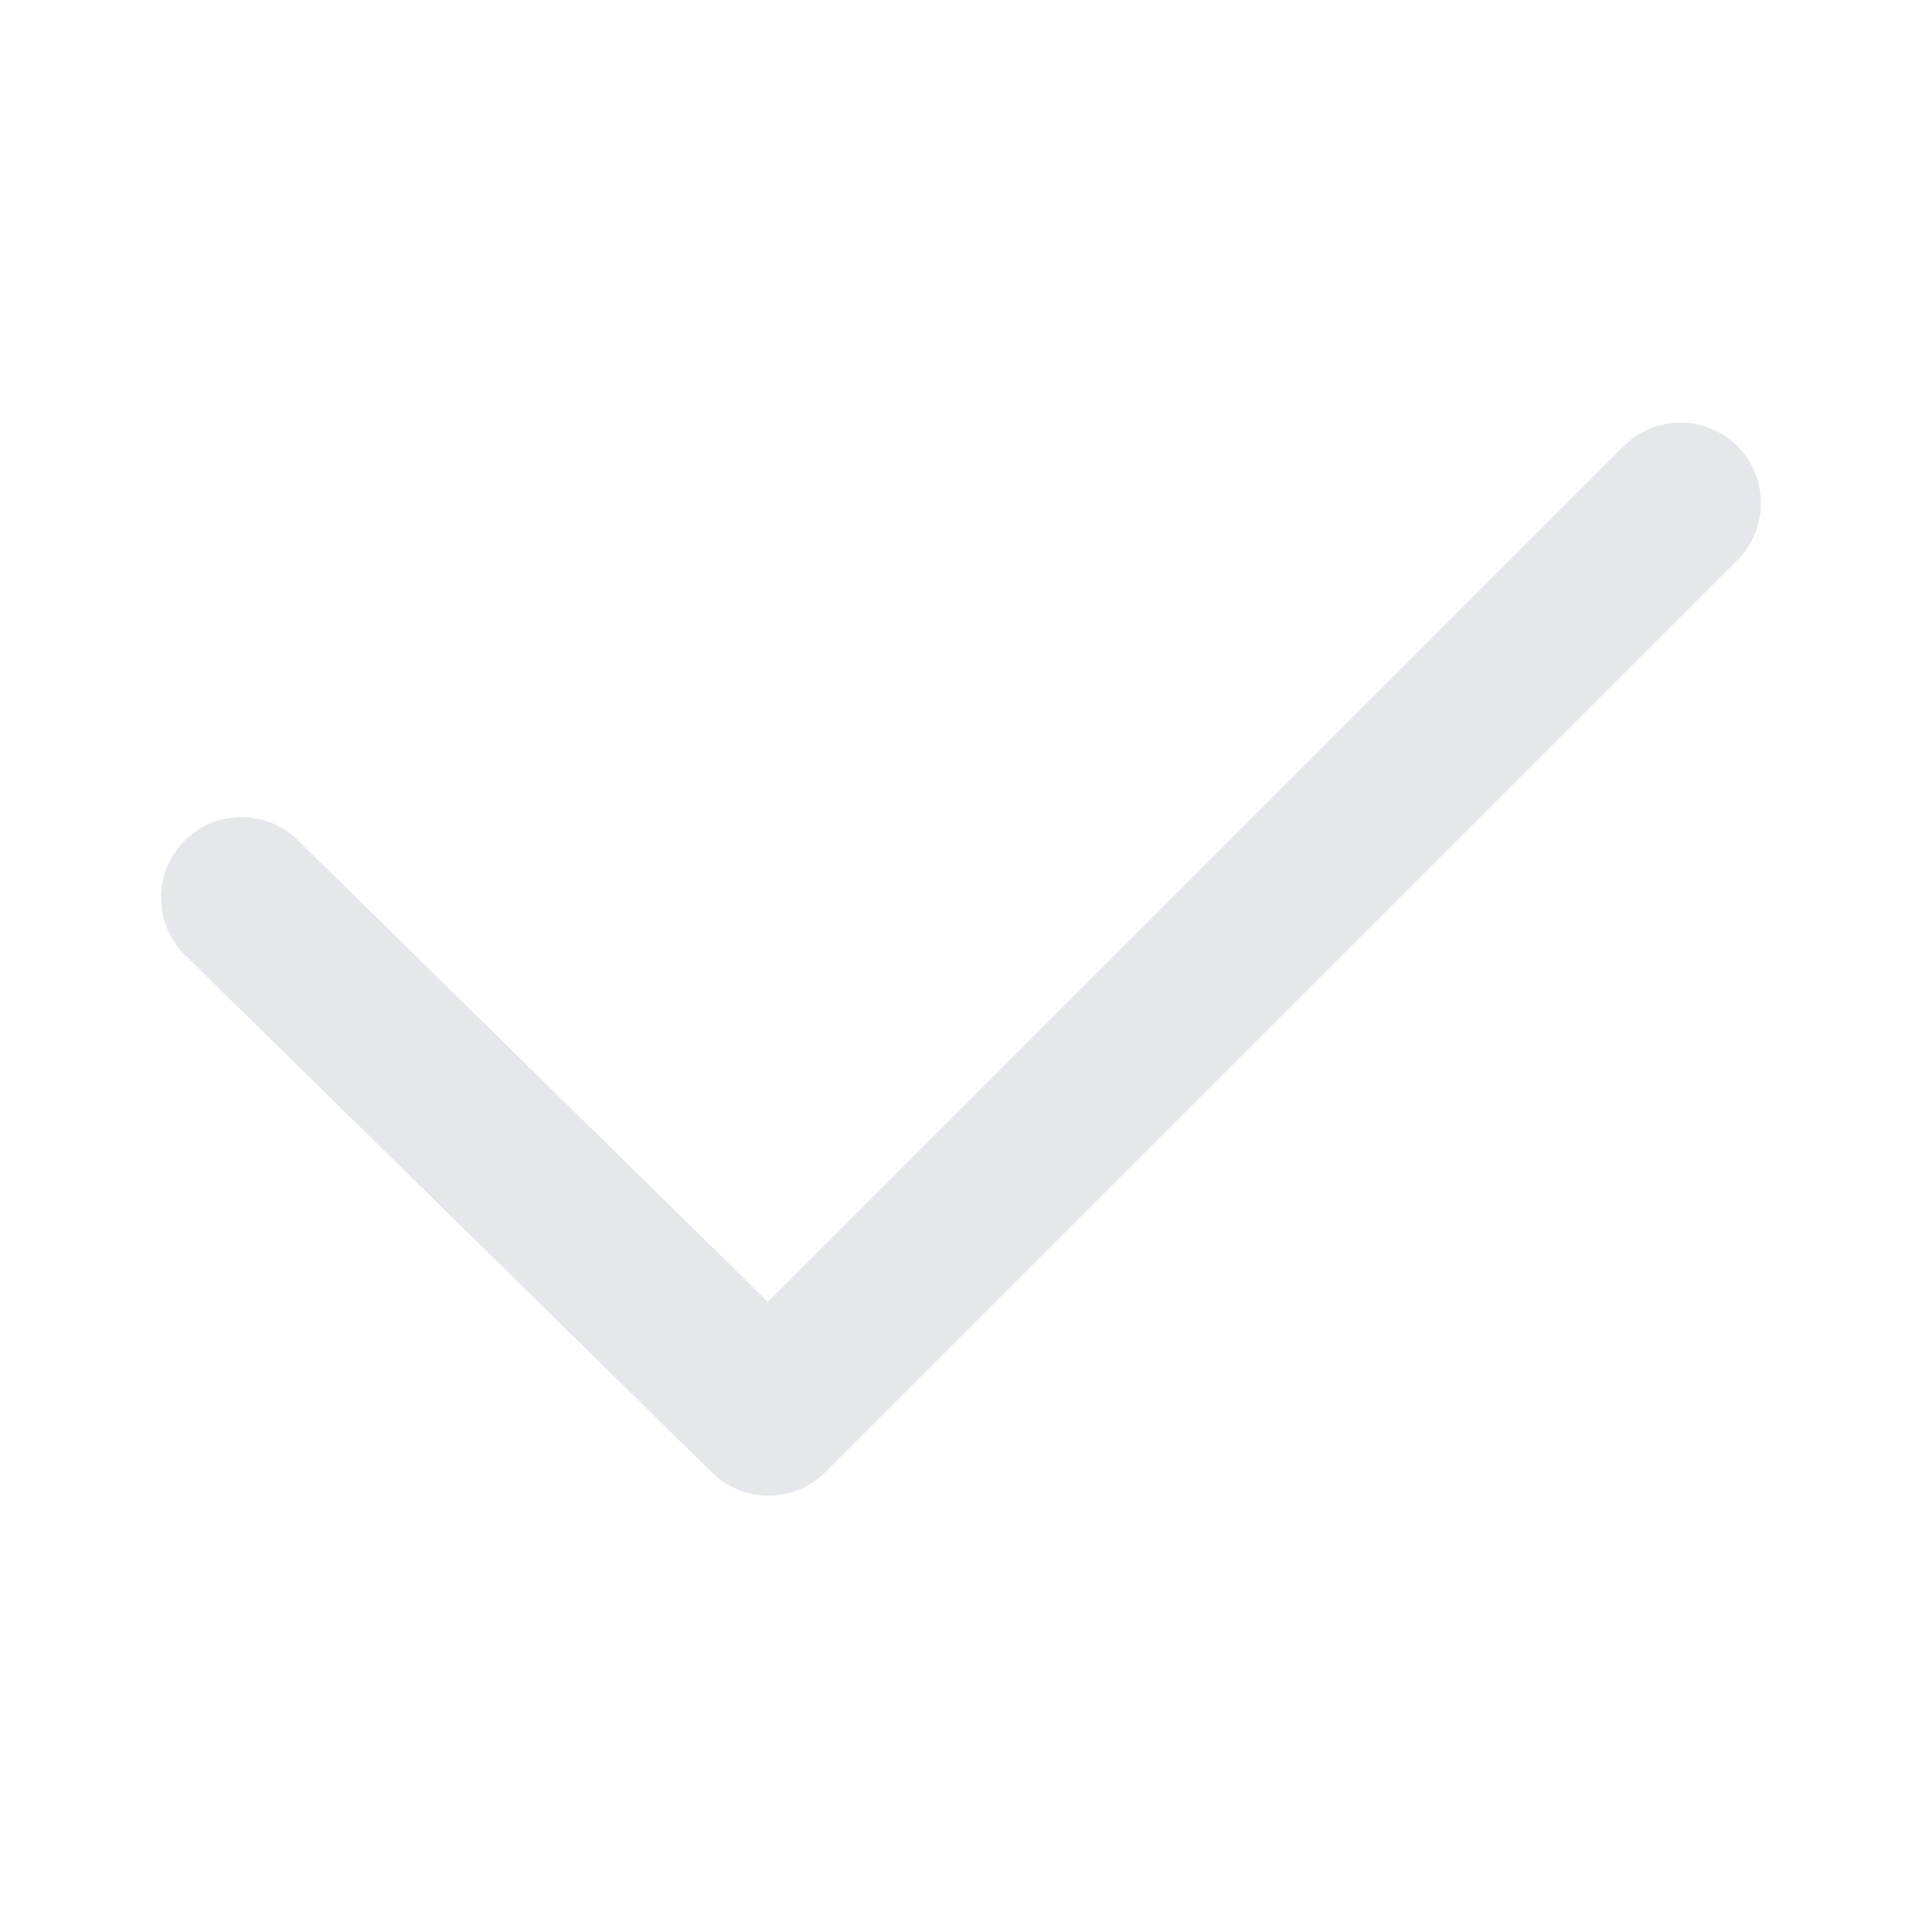
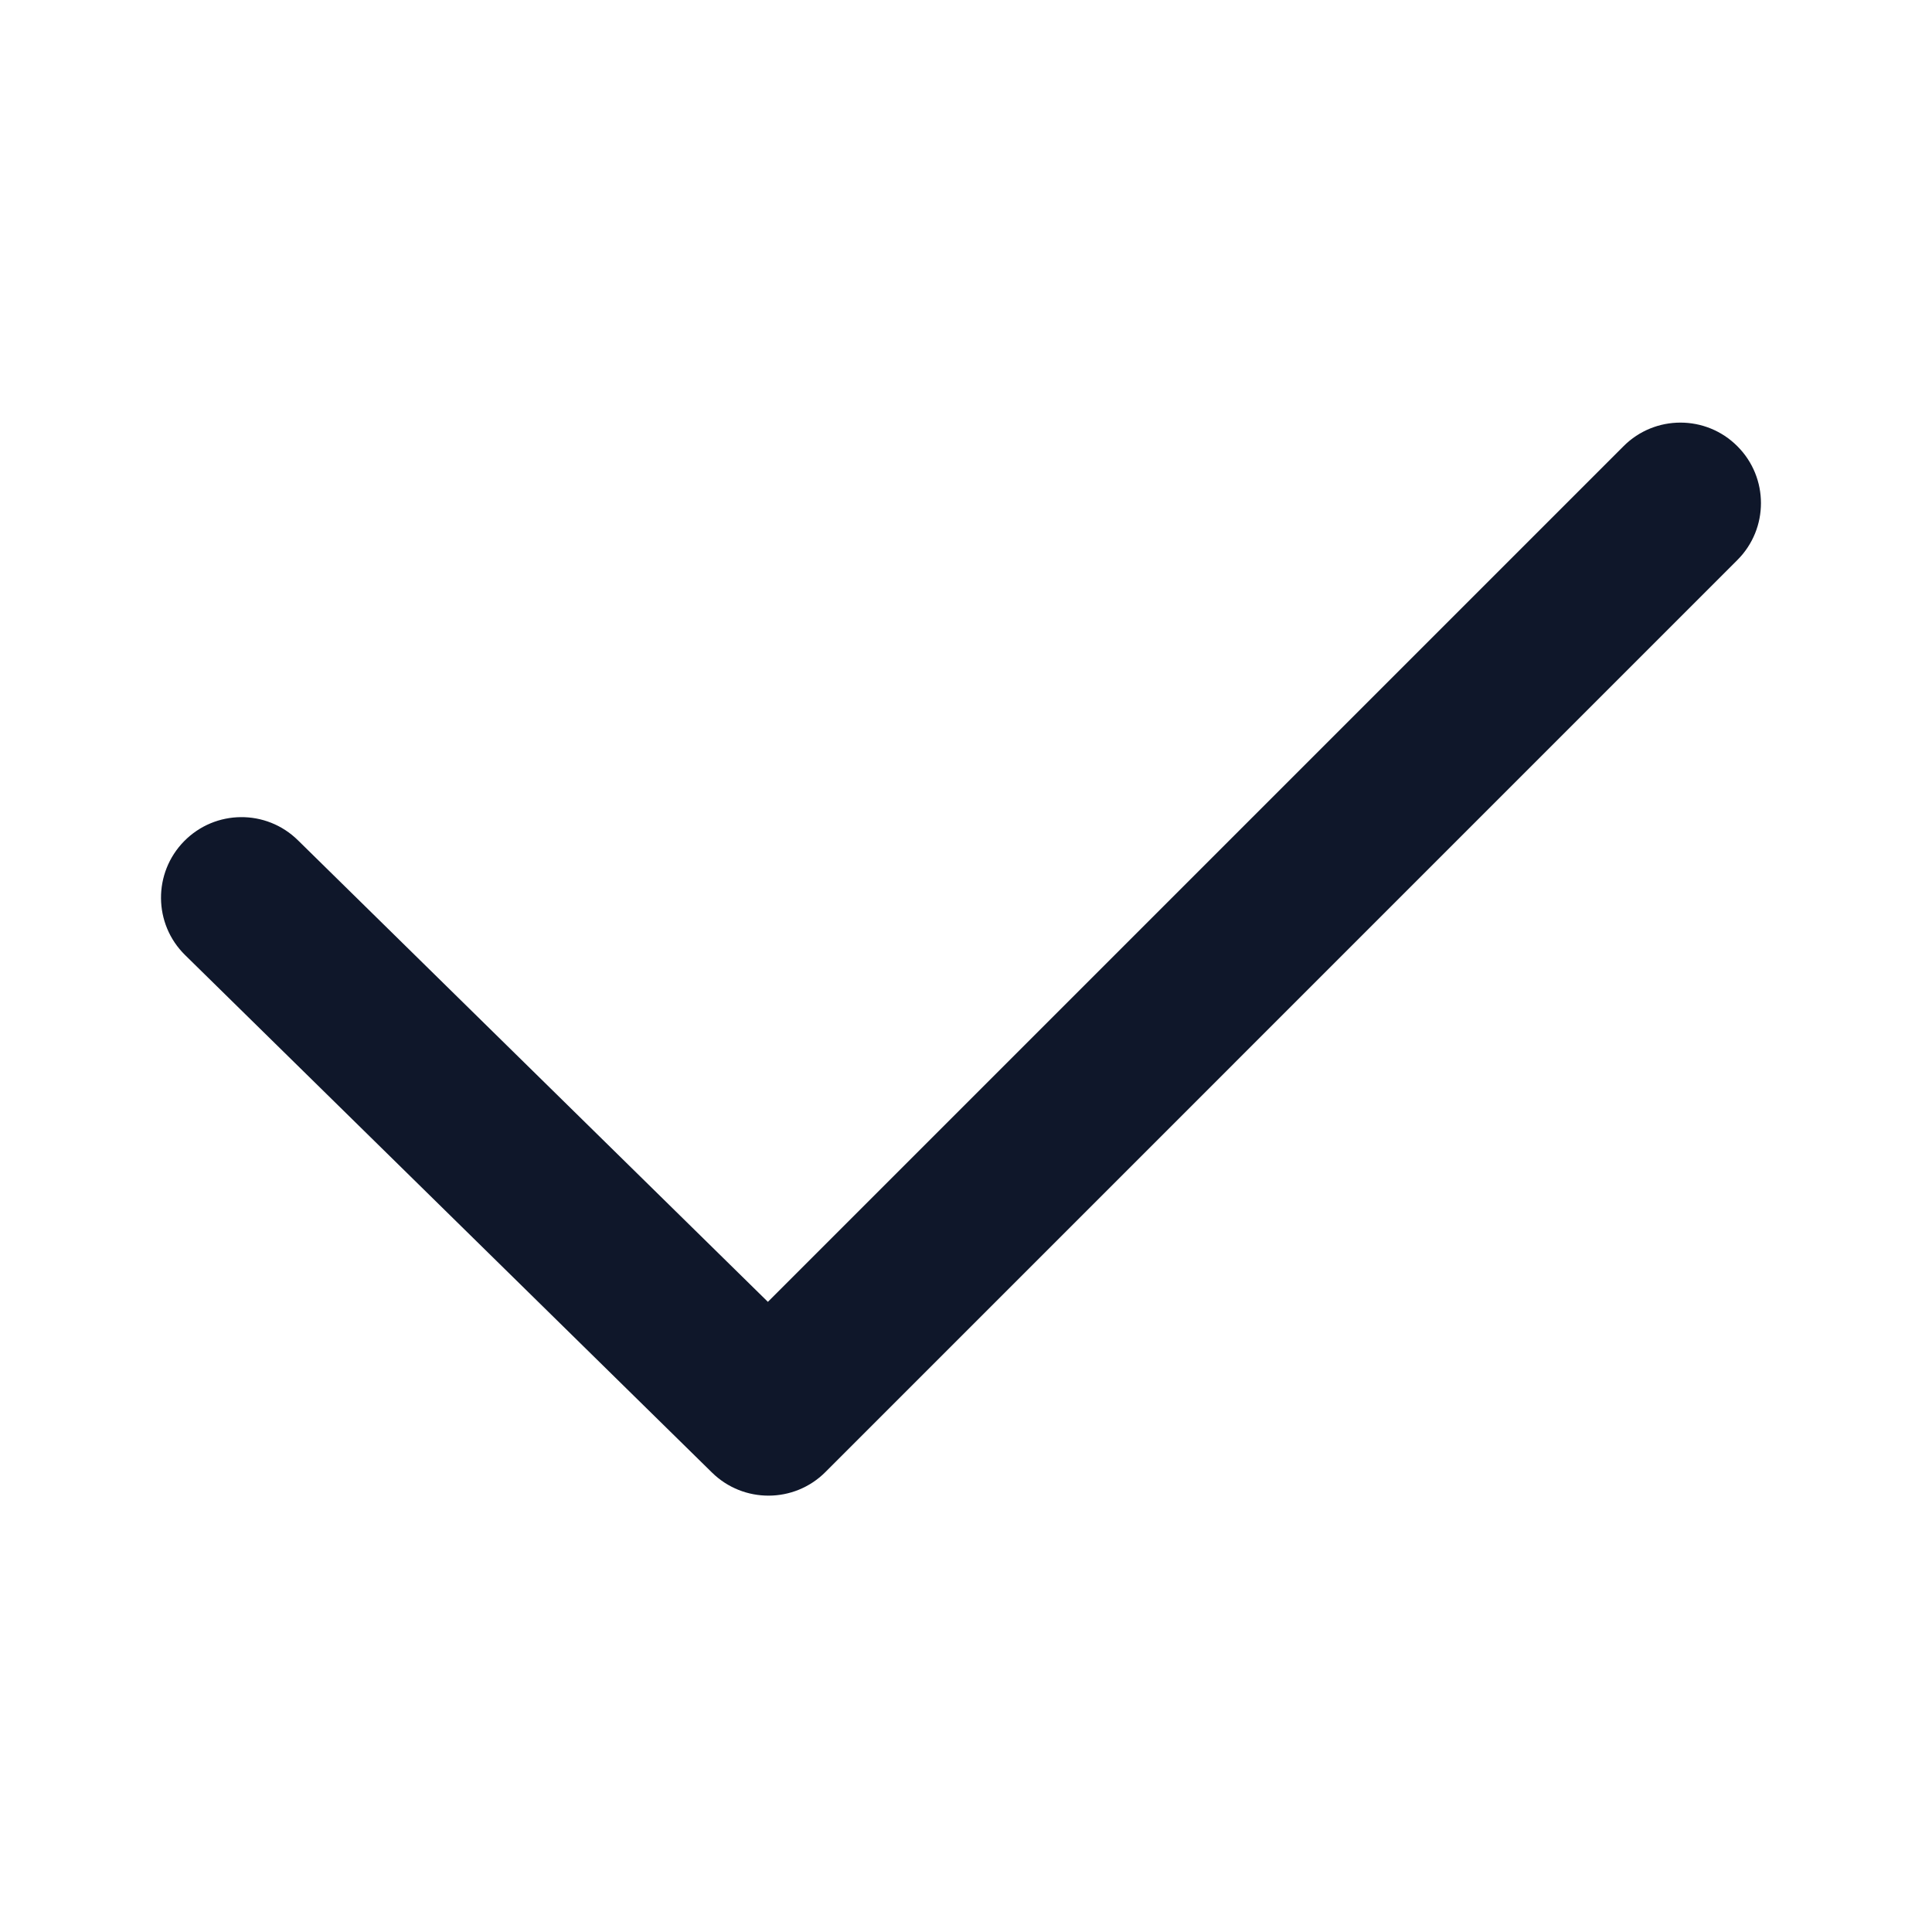
<svg xmlns="http://www.w3.org/2000/svg" width="800px" height="800px" viewBox="0 0 24 24" fill="none">
-   <path fill-rule="evenodd" clip-rule="evenodd" d="M21.582 5.543C21.973 5.933 21.973 6.567 21.582 6.957L10.253 18.287C9.865 18.675 9.236 18.677 8.845 18.293L2.299 11.864C1.905 11.477 1.9 10.844 2.287 10.45C2.674 10.056 3.307 10.05 3.701 10.438L9.539 16.172L20.168 5.543C20.558 5.152 21.192 5.152 21.582 5.543Z" fill="#e5e7eb" />
+   <path fill-rule="evenodd" clip-rule="evenodd" d="M21.582 5.543C21.973 5.933 21.973 6.567 21.582 6.957L10.253 18.287C9.865 18.675 9.236 18.677 8.845 18.293L2.299 11.864C1.905 11.477 1.9 10.844 2.287 10.45C2.674 10.056 3.307 10.05 3.701 10.438L9.539 16.172L20.168 5.543C20.558 5.152 21.192 5.152 21.582 5.543Z" fill="#0f172a" />
</svg>
